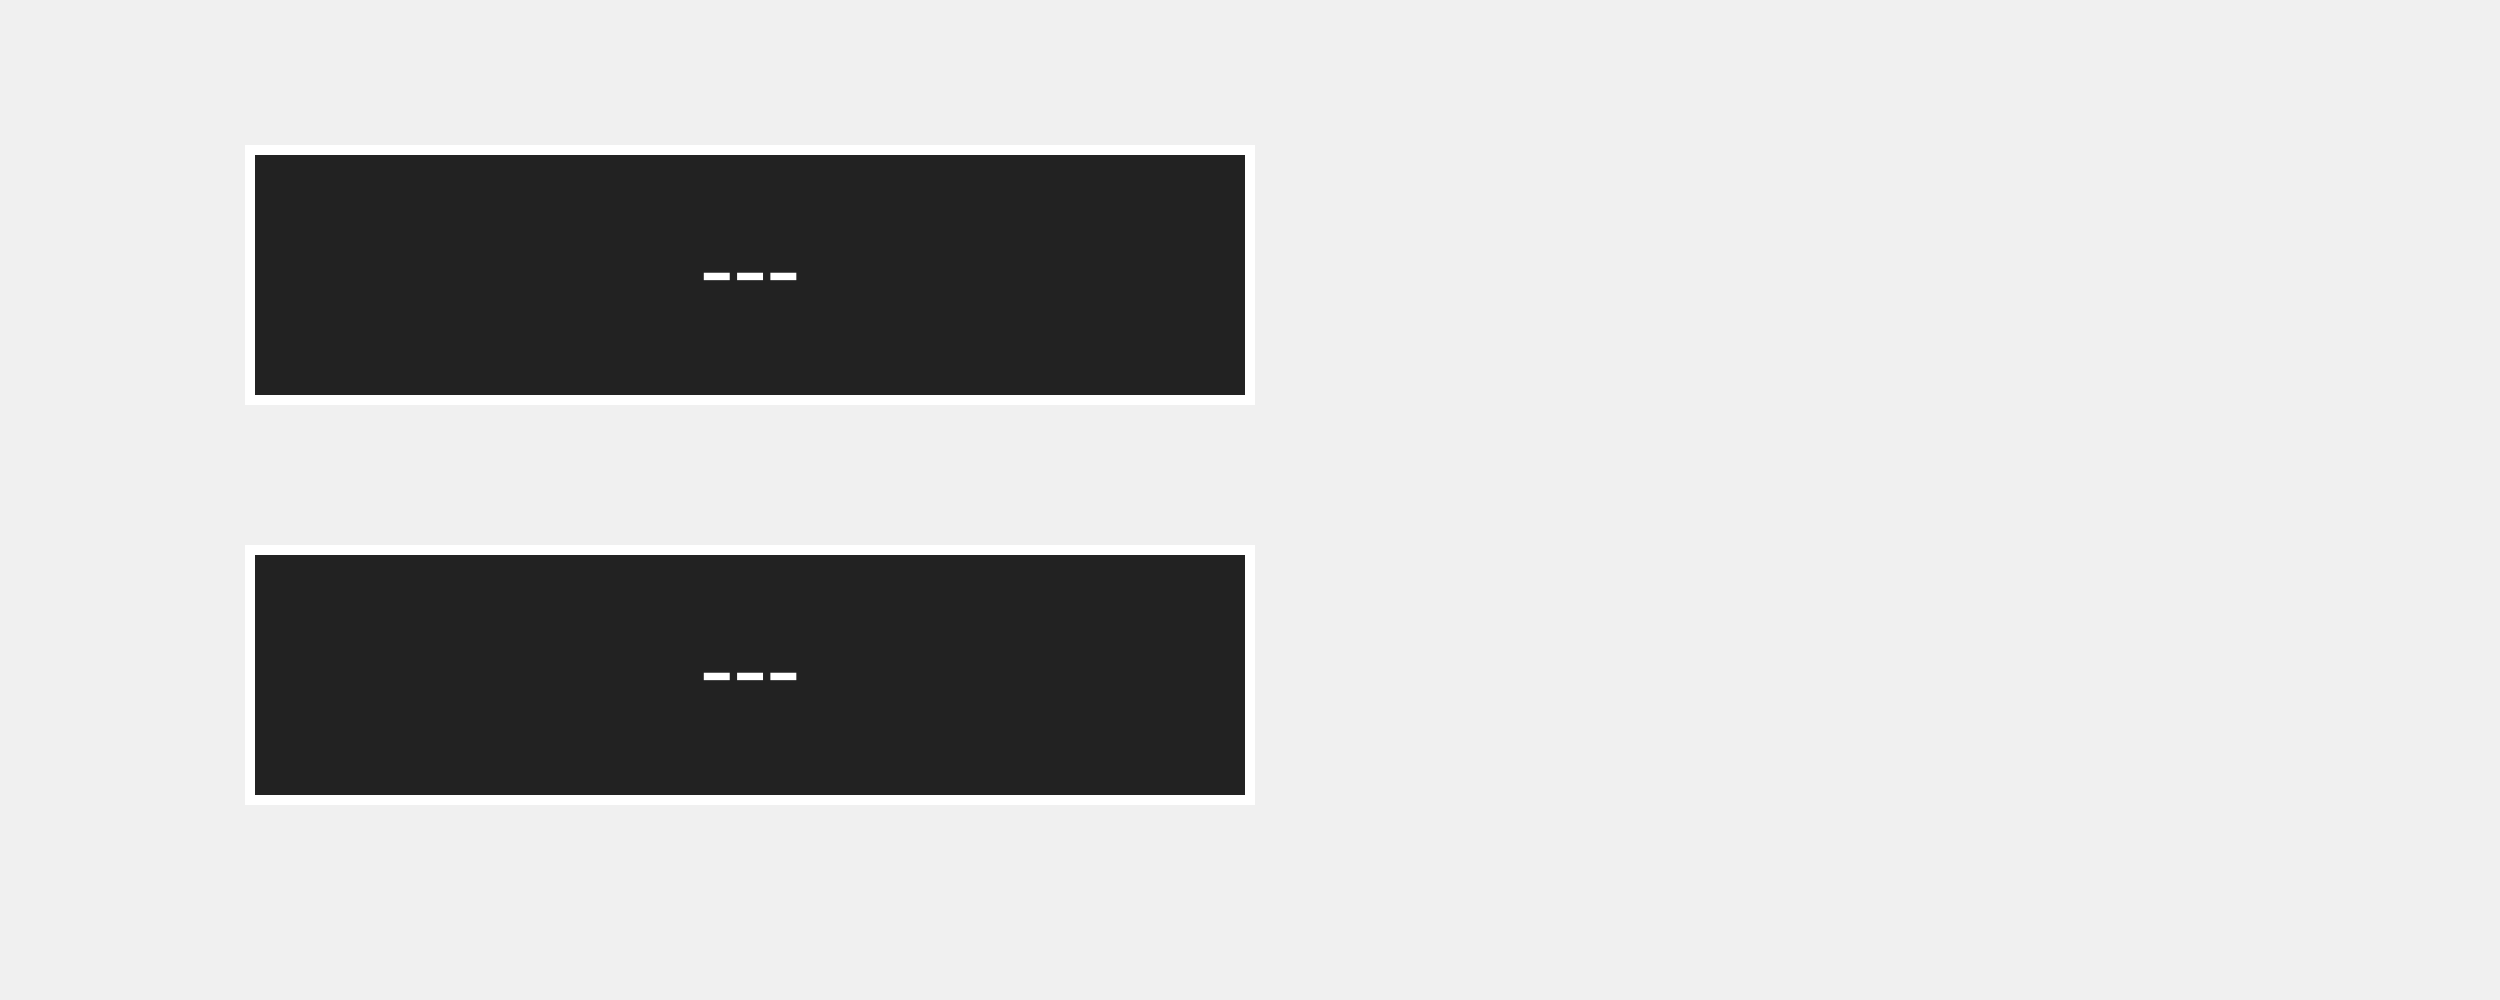
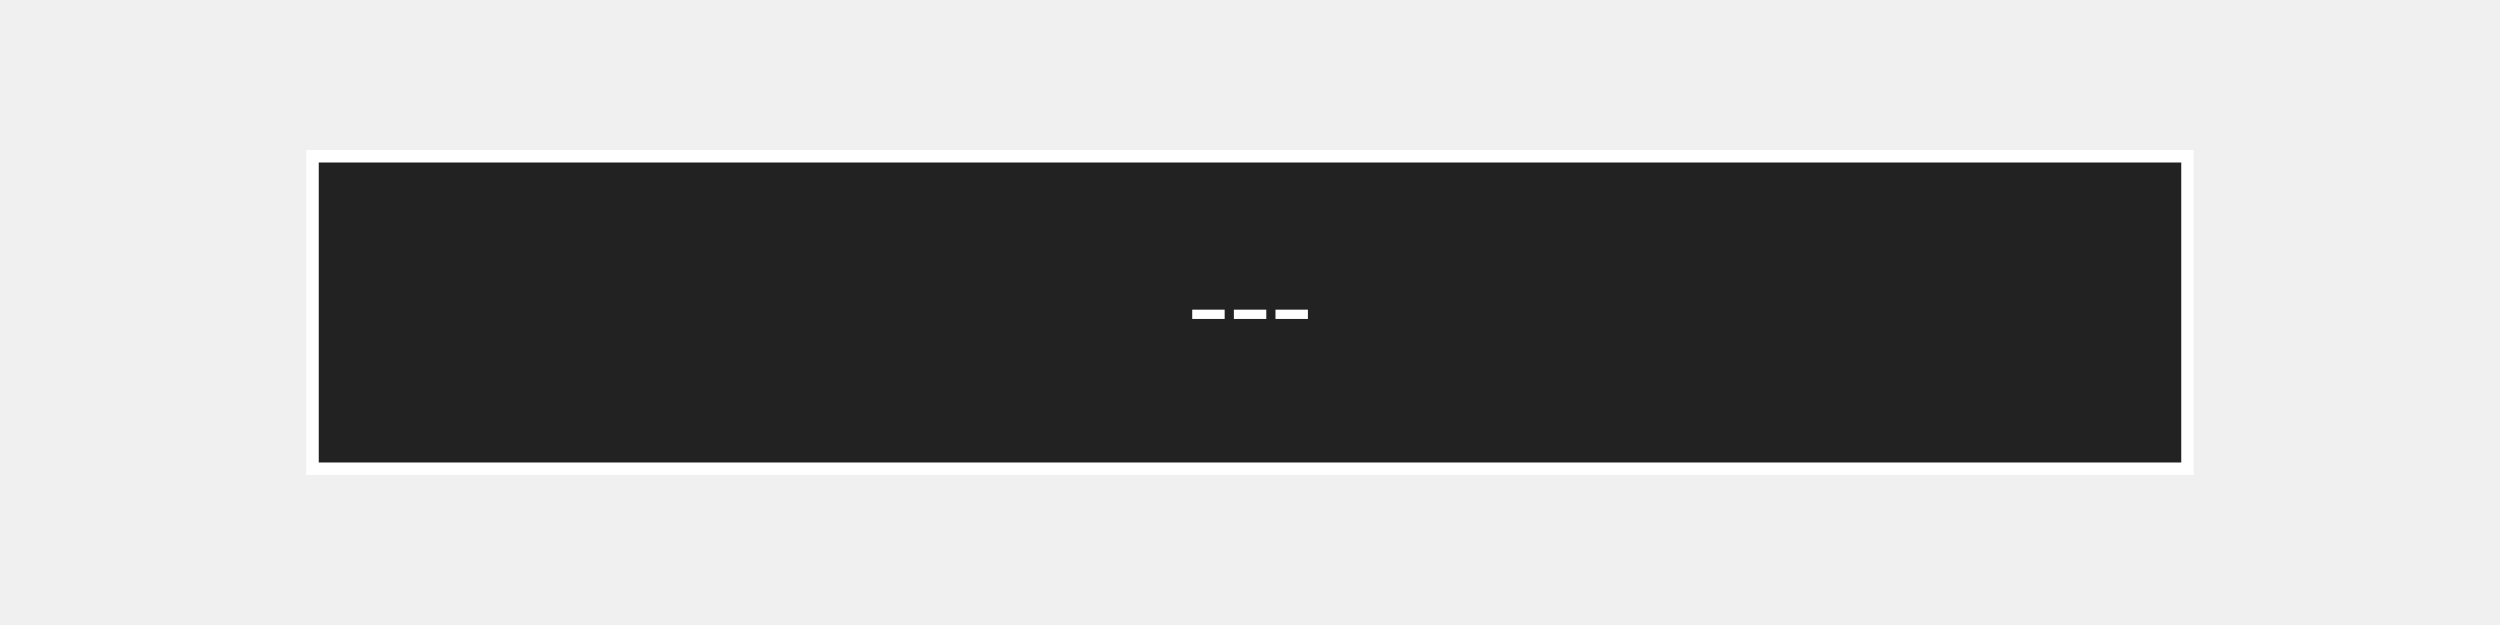
- <svg xmlns="http://www.w3.org/2000/svg" width="500" height="200">
-   <rect x="50" y="30" width="200" height="50" fill="#222" stroke="#fff" stroke-width="2" />
-   <text id="inbox_depth" x="150" y="60" text-anchor="middle" fill="white" font-size="20">---</text>
-   <rect x="50" y="110" width="200" height="50" fill="#222" stroke="#fff" stroke-width="2" />
-   <text id="db_transactions" x="150" y="140" text-anchor="middle" fill="white" font-size="20">---</text>
+ <svg xmlns="http://www.w3.org/2000/svg" width="400" height="100">
+   <rect x="50" y="25" width="300" height="50" fill="#222" stroke="#fff" stroke-width="2" />
+   <text id="temperatura" x="200" y="55" text-anchor="middle" fill="white" font-size="20">---</text>
</svg>
